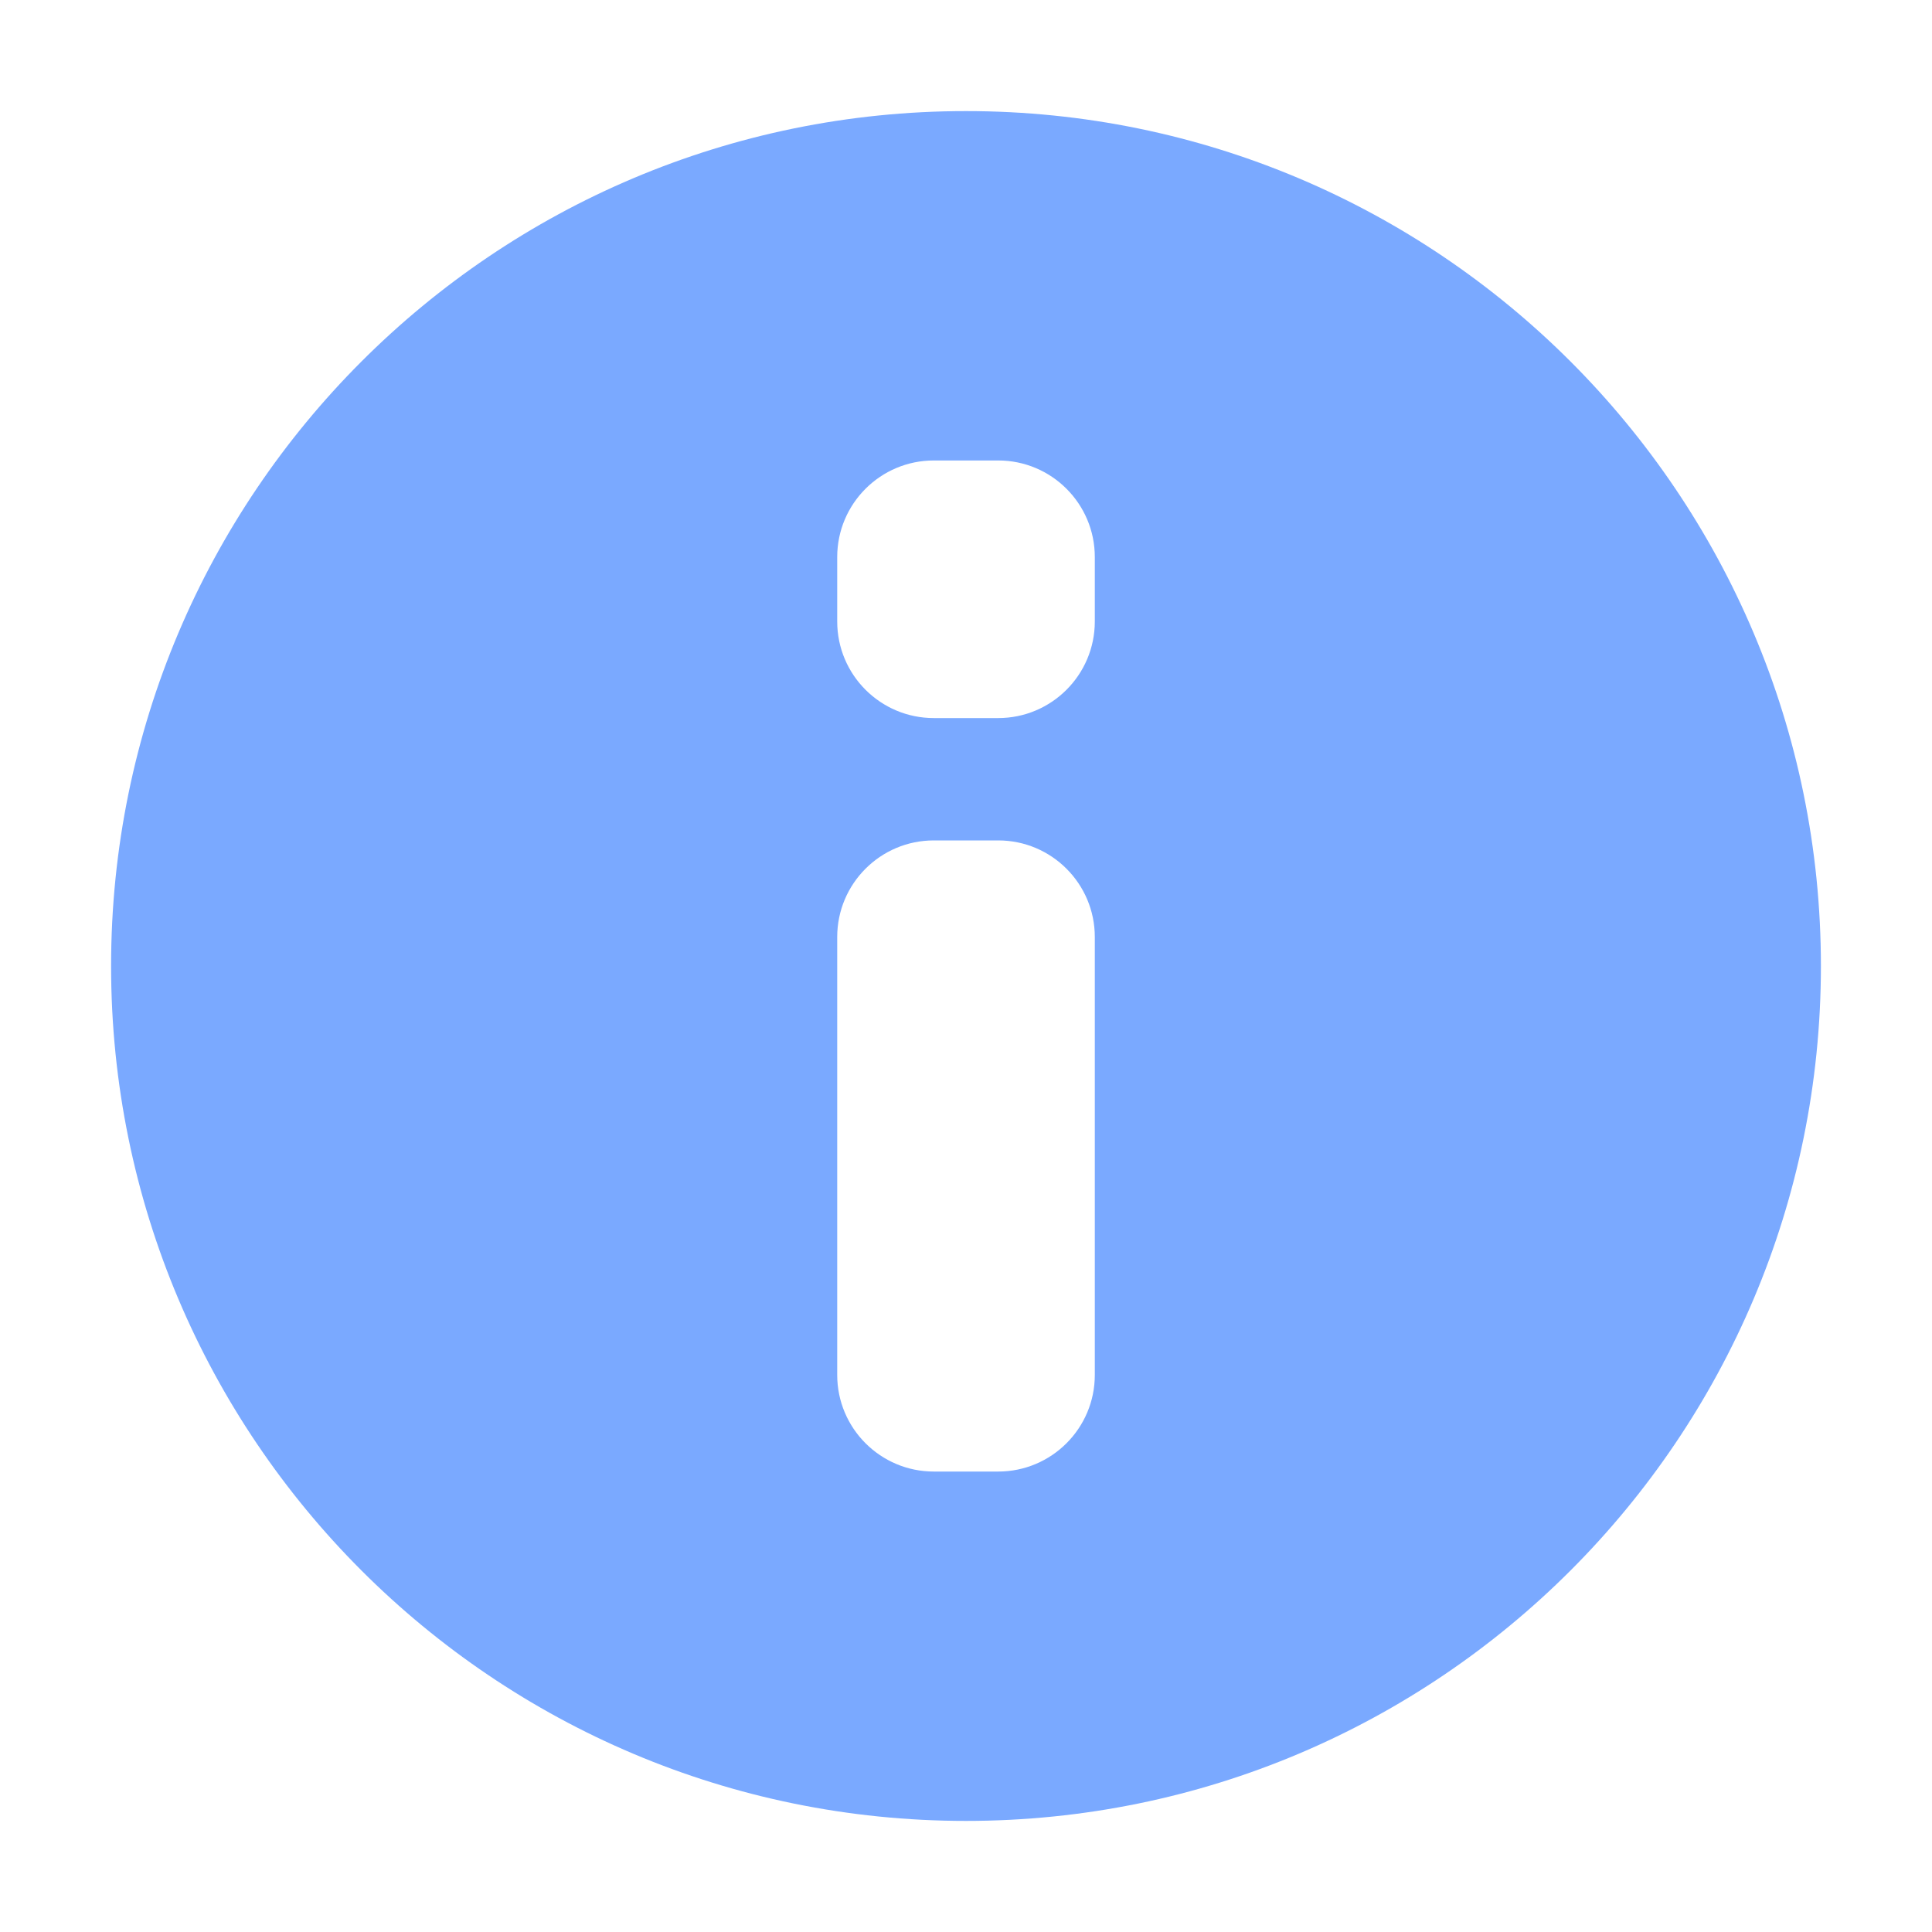
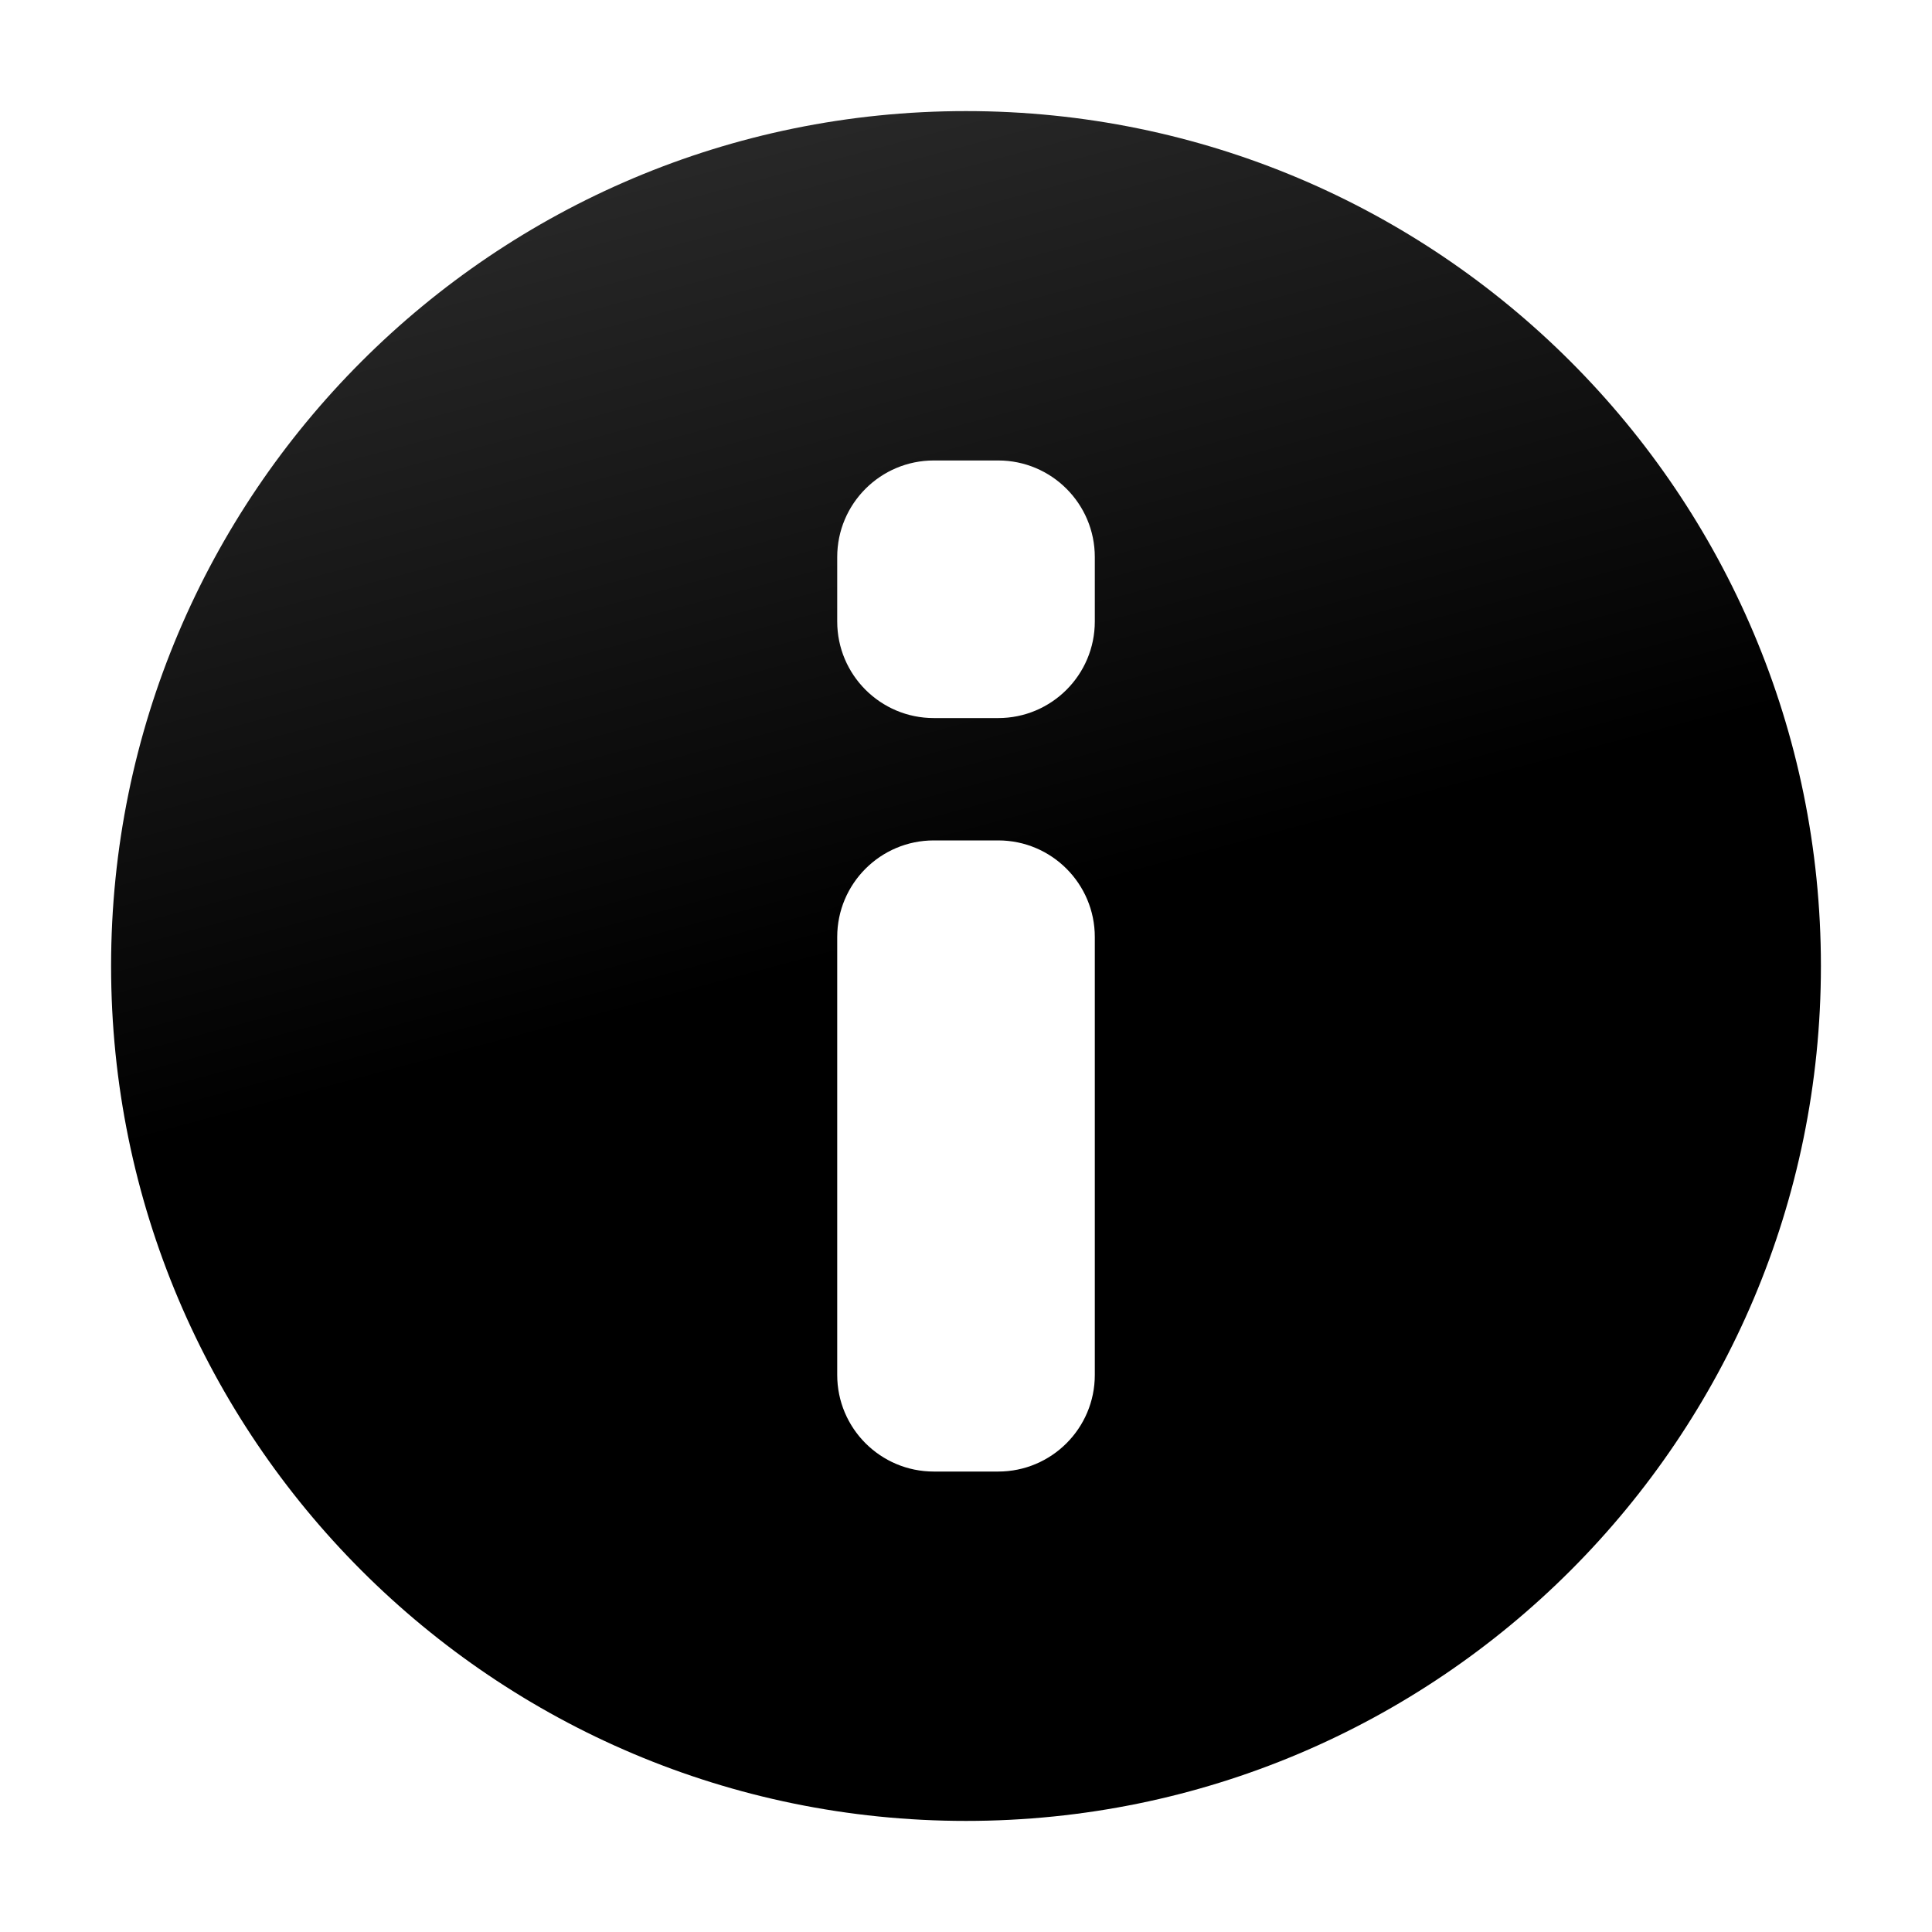
<svg xmlns="http://www.w3.org/2000/svg" width="100" height="100" viewBox="0,0,100,100">
  <defs>
    <linearGradient x1="228.143" y1="135.75" x2="251.857" y2="224.25" gradientUnits="userSpaceOnUse" id="color-1">
-       <stop offset="0" stop-color="#7aa9ff" />
-       <stop offset="0.478" stop-color="#7aa9ff" />
+       <stop offset="0" stop-color="#292929" />
+       <stop offset="0.478" stop-color="#000" />
    </linearGradient>
  </defs>
  <g transform="translate(-190,-130)">
    <g stroke="none" stroke-width="0" stroke-miterlimit="10">
      <path d="M190,230v-100h100v100z" fill="none" />
-       <path d="" fill="#7aa9ff" />
+       <path d="" fill="#000" />
      <path d="M195.75,180c0,-24.439 19.811,-44.25 44.25,-44.25c24.439,0 44.25,19.811 44.25,44.25c0,24.439 -19.811,44.25 -44.25,44.25c-24.439,0 -44.25,-19.811 -44.25,-44.25zM241.667,167.167c2.761,0 5,-2.239 5,-5v-3.333c0,-2.761 -2.239,-5 -5,-5h-3.333c-2.761,0 -5,2.239 -5,5v3.333c0,2.761 2.239,5 5,5zM241.667,206.167c2.761,0 5,-2.239 5,-5v-22.667c0,-2.761 -2.239,-5 -5,-5h-3.333c-2.761,0 -5,2.239 -5,5v22.667c0,2.761 2.239,5 5,5z" fill="url(#color-1)" />
-       <path d="" fill="#7aa9ff" />
+       <path d="" fill="#000" />
    </g>
  </g>
</svg>
